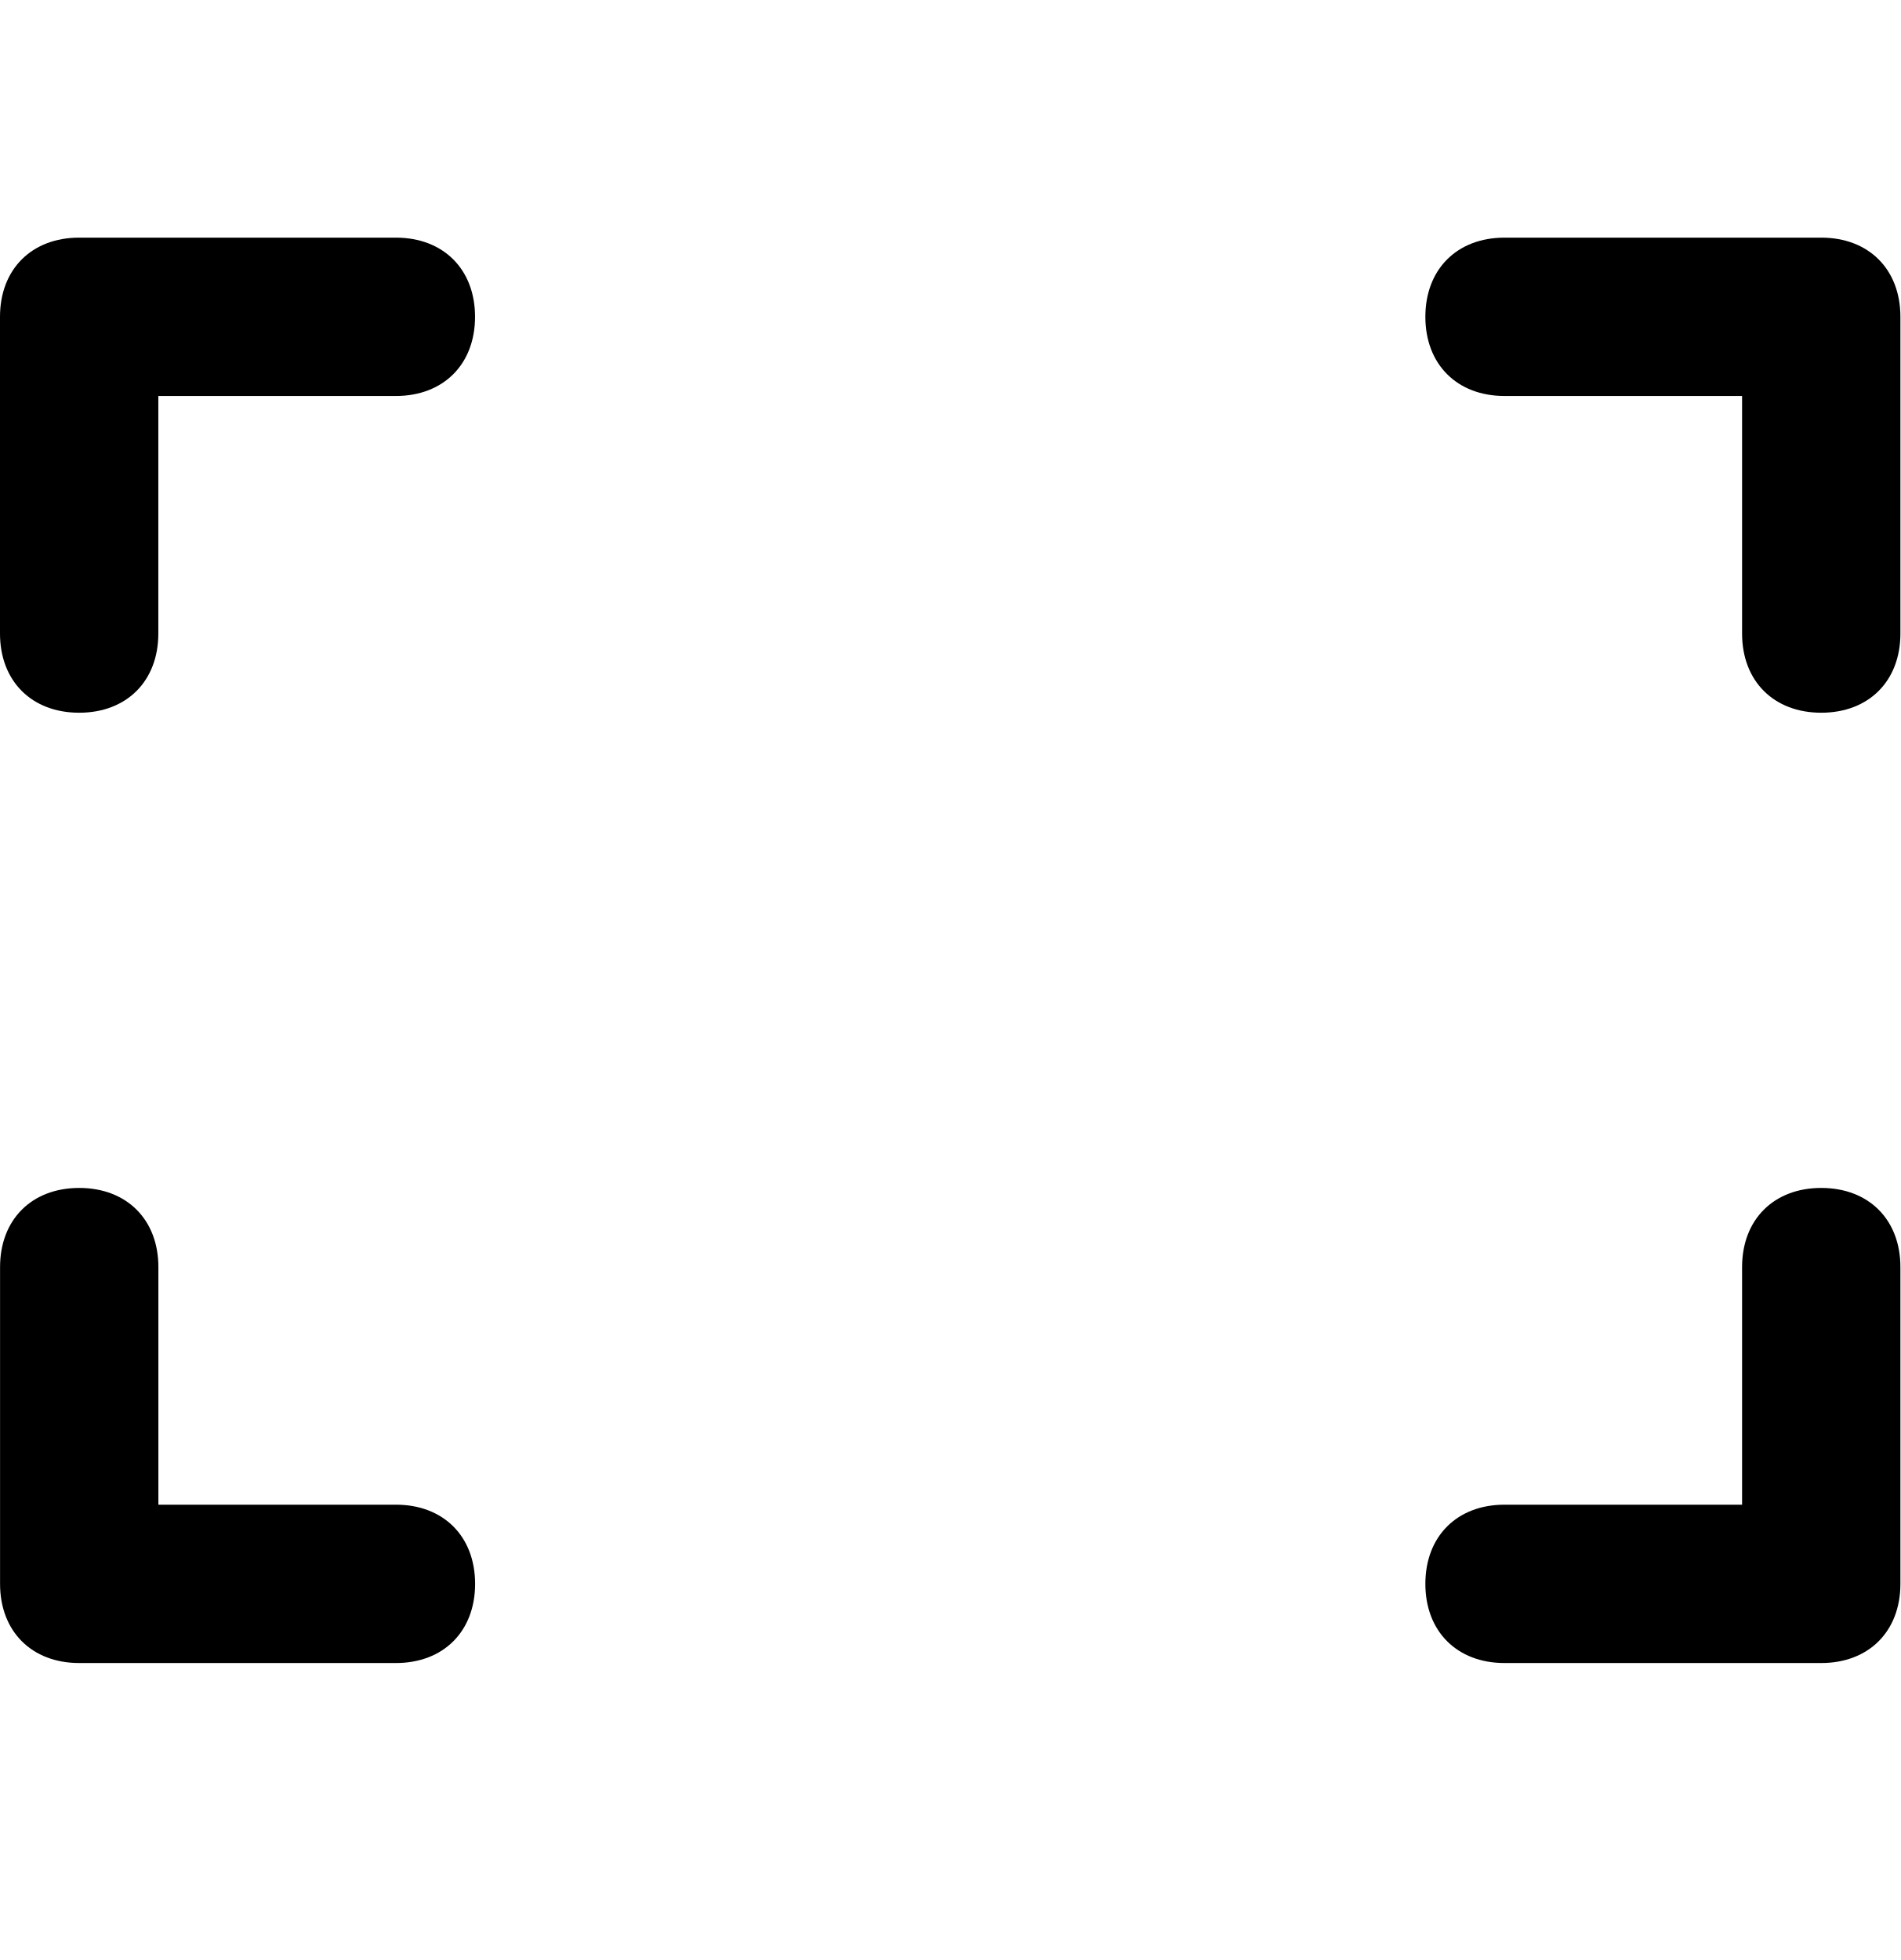
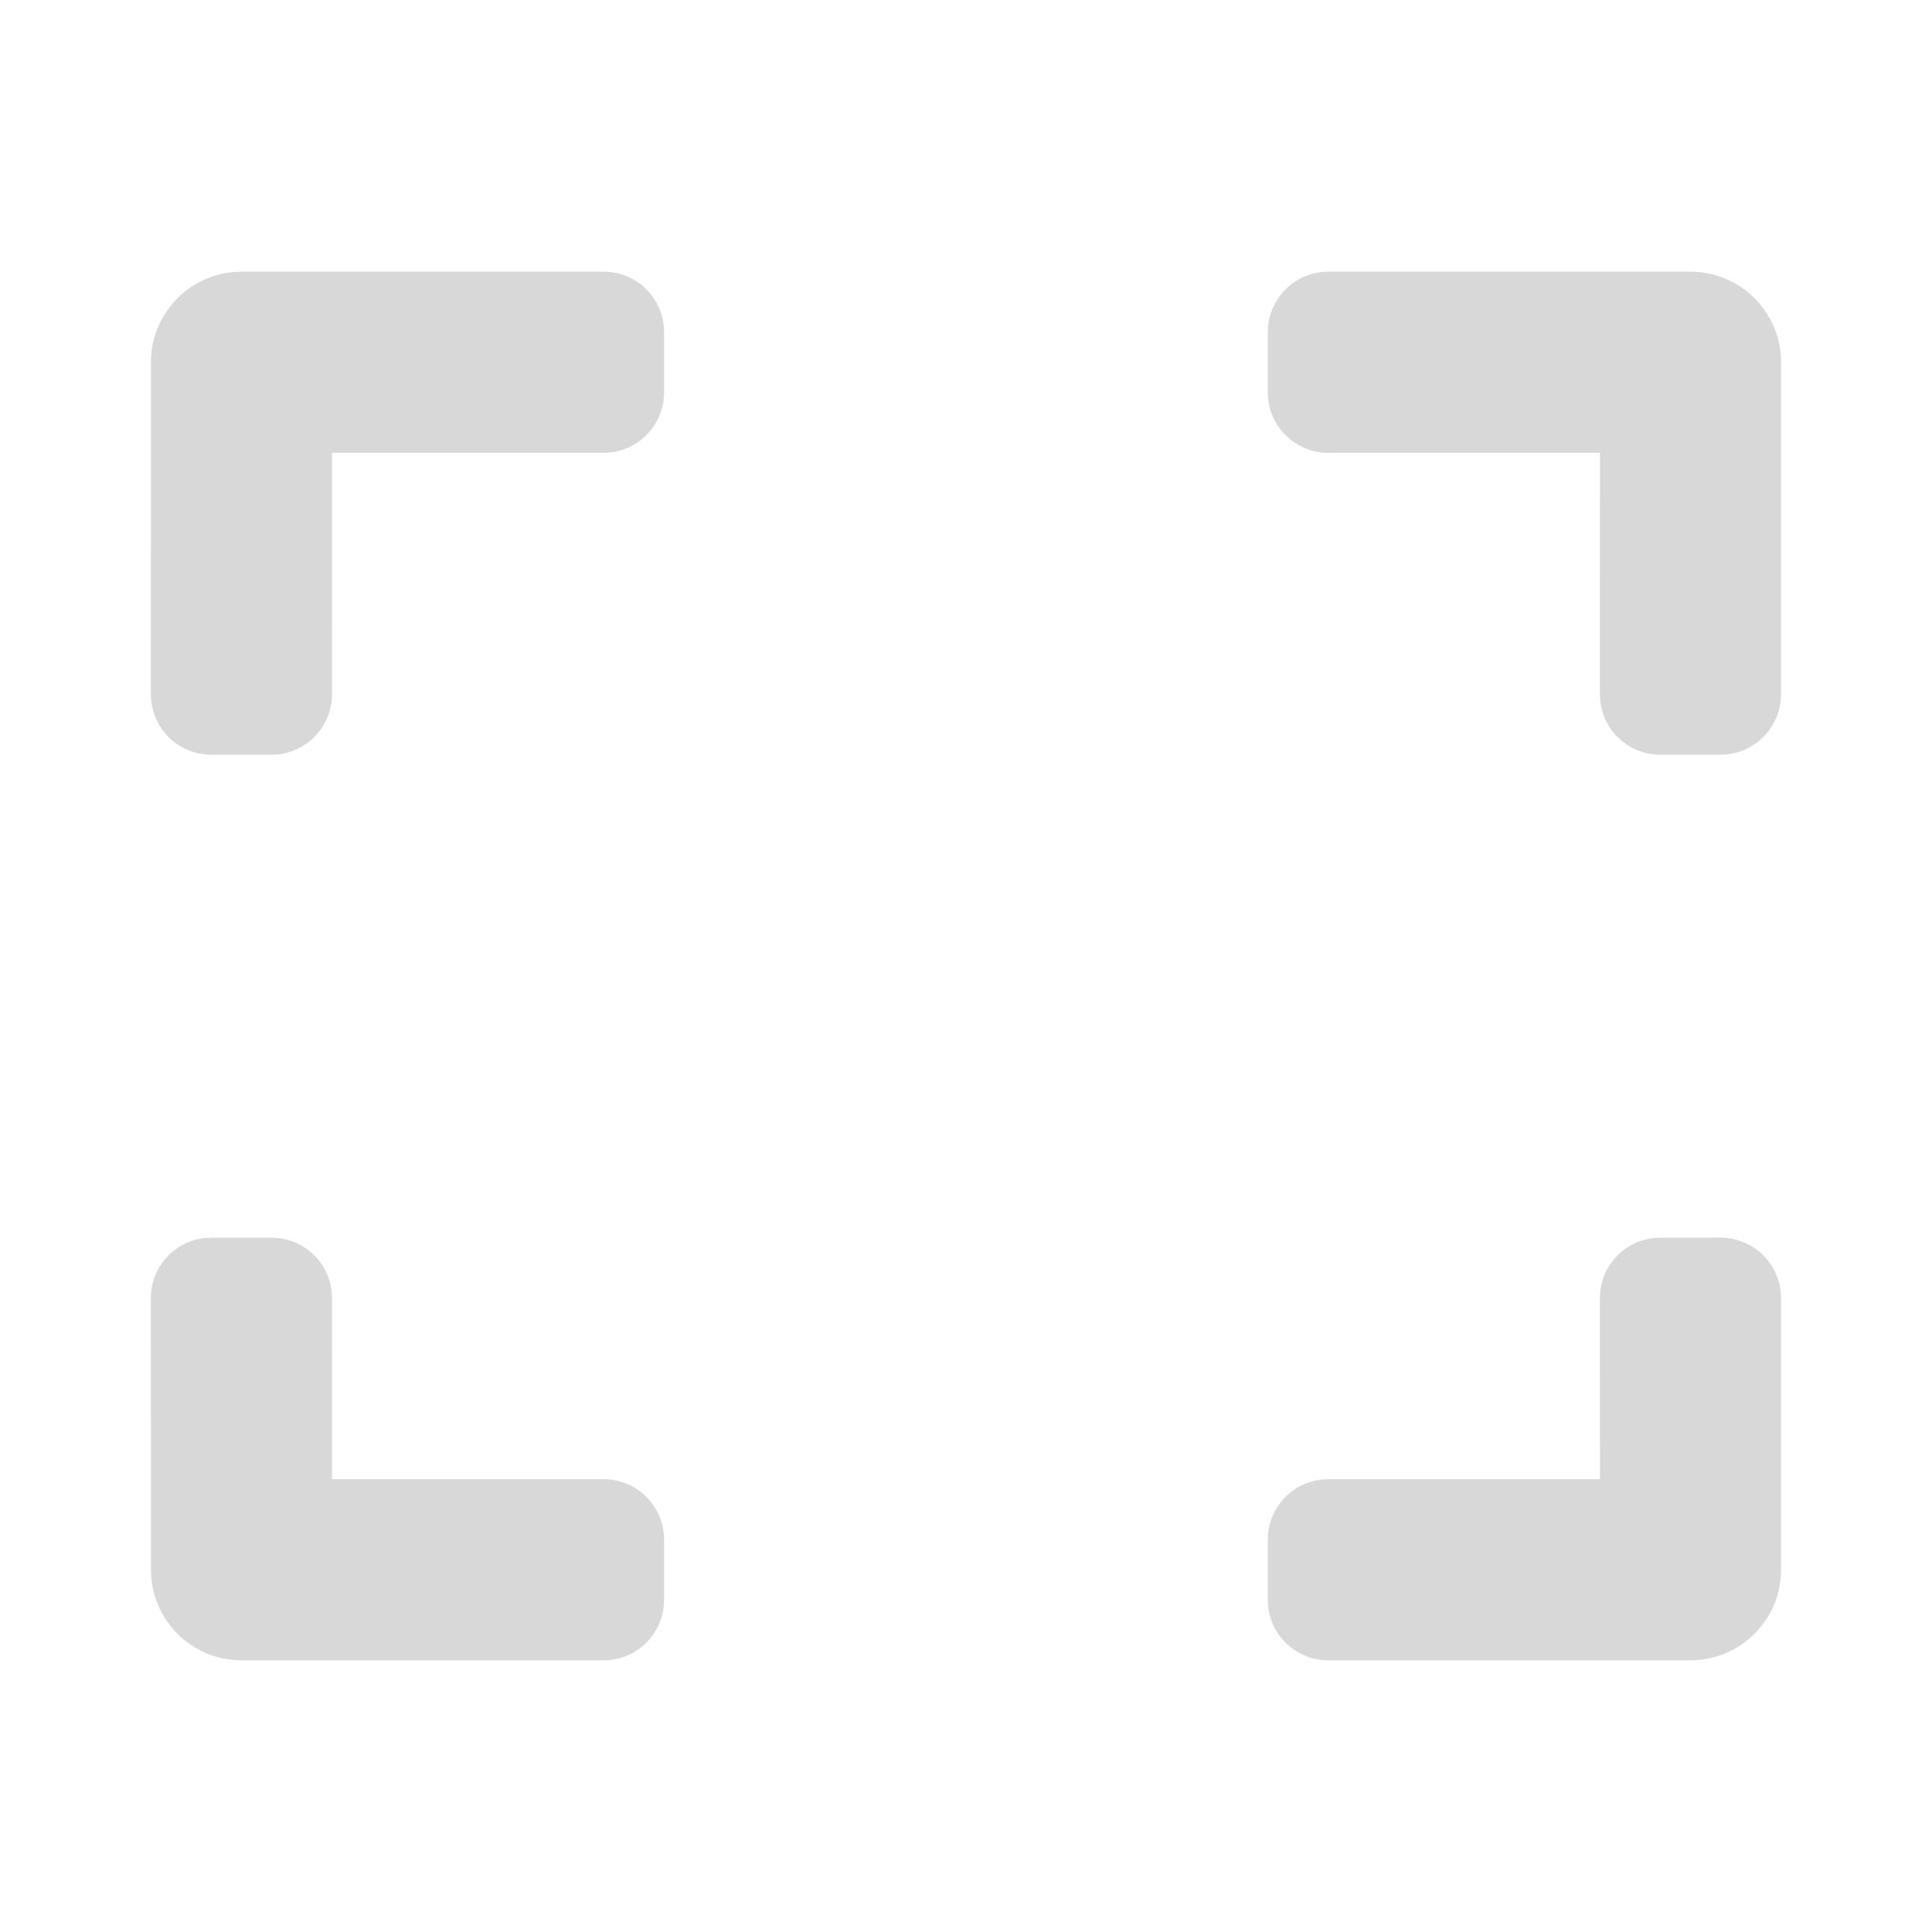
- <svg xmlns="http://www.w3.org/2000/svg" version="1.1" viewBox="0 0 32 33">
-   <path d="M6.667 28h-5.333c-0.8 0-1.333-0.533-1.333-1.333v-5.333c0-0.8 0.533-1.333 1.333-1.333s1.333 0.533 1.333 1.333v4h4c0.8 0 1.333 0.533 1.333 1.333s-0.533 1.333-1.333 1.333zM30.667 28h-5.333c-0.8 0-1.333-0.533-1.333-1.333s0.533-1.333 1.333-1.333h4v-4c0-0.8 0.533-1.333 1.333-1.333s1.333 0.533 1.333 1.333v5.333c0 0.8-0.533 1.333-1.333 1.333zM30.667 12c-0.8 0-1.333-0.533-1.333-1.333v-4h-4c-0.8 0-1.333-0.533-1.333-1.333s0.533-1.333 1.333-1.333h5.333c0.8 0 1.333 0.533 1.333 1.333v5.333c0 0.8-0.533 1.333-1.333 1.333zM1.333 12c-0.8 0-1.333-0.533-1.333-1.333v-5.333c0-0.8 0.533-1.333 1.333-1.333h5.333c0.8 0 1.333 0.533 1.333 1.333s-0.533 1.333-1.333 1.333h-4v4c0 0.8-0.533 1.333-1.333 1.333z" />
+ <svg xmlns="http://www.w3.org/2000/svg" width="32px" height="32px" viewBox="0 0 32 32" version="1.1">
+   <g id="fullscreen" stroke="none" stroke-width="1" fill="none" fill-rule="evenodd">
+     <path d="M5.499,21.5 L5.5,24.5 L9.999,24.5 C10.551,24.5 10.999,24.948 10.999,25.5 L10.999,26.5 C10.999,27.052 10.551,27.5 9.999,27.5 L4,27.5 C3.22,27.5 2.58,26.905 2.507,26.144 L2.5,26 L2.499,21.5 C2.499,20.987 2.885,20.564 3.382,20.507 L3.499,20.5 L4.499,20.5 C5.051,20.5 5.499,20.948 5.499,21.5 Z M29.499,21.5 L29.5,26 C29.5,26.828 28.828,27.5 28,27.5 L21.999,27.5 C21.447,27.5 20.999,27.052 20.999,26.5 L20.999,25.5 C20.999,24.948 21.447,24.5 21.999,24.5 L26.5,24.5 L26.499,21.5 C26.499,20.987 26.885,20.564 27.382,20.507 L27.499,20.5 L28.499,20.5 C29.051,20.5 29.499,20.948 29.499,21.5 Z M10.999,5.5 L10.999,6.5 C10.999,7.052 10.551,7.5 9.999,7.5 L5.5,7.5 L5.499,11.5 C5.499,12.052 5.051,12.5 4.499,12.5 L3.499,12.5 C2.986,12.5 2.563,12.114 2.506,11.617 L2.499,11.5 L2.5,6 C2.5,5.22 3.095,4.58 3.856,4.507 L4,4.5 L9.999,4.5 C10.551,4.5 10.999,4.948 10.999,5.5 Z M28,4.5 C28.828,4.5 29.5,5.172 29.5,6 L29.499,11.5 C29.499,12.052 29.051,12.5 28.499,12.5 L27.499,12.5 C26.986,12.5 26.563,12.114 26.506,11.617 L26.499,11.5 L26.5,7.5 L21.999,7.5 C21.447,7.5 20.999,7.052 20.999,6.5 L20.999,5.5 C20.999,4.948 21.447,4.5 21.999,4.5 L28,4.5 Z" id="形状" fill="#D8D8D8" fill-rule="nonzero" />
+   </g>
</svg>
